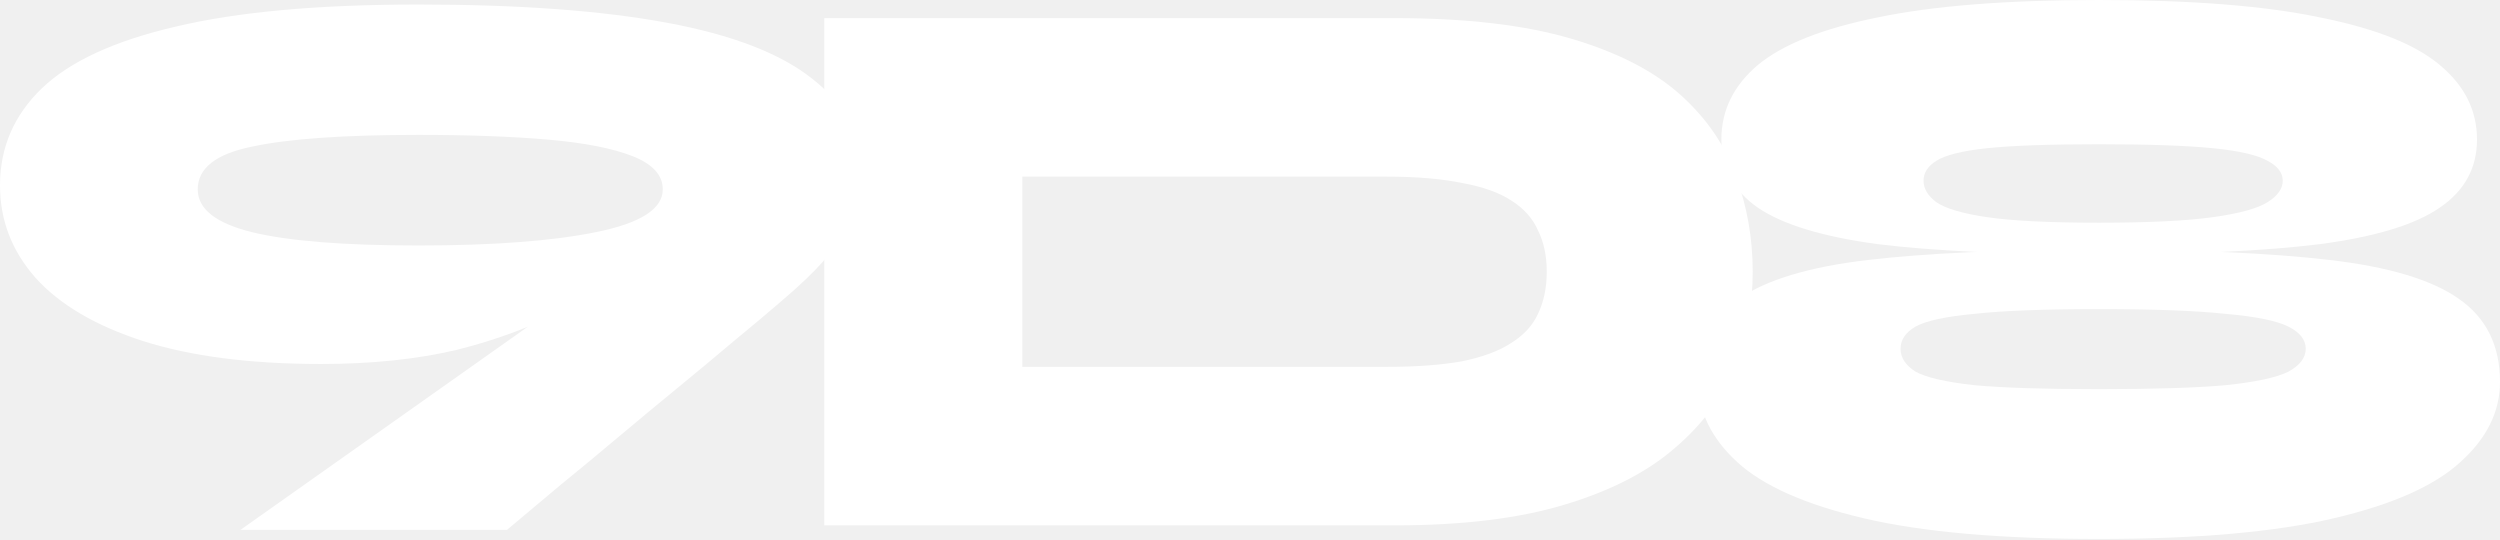
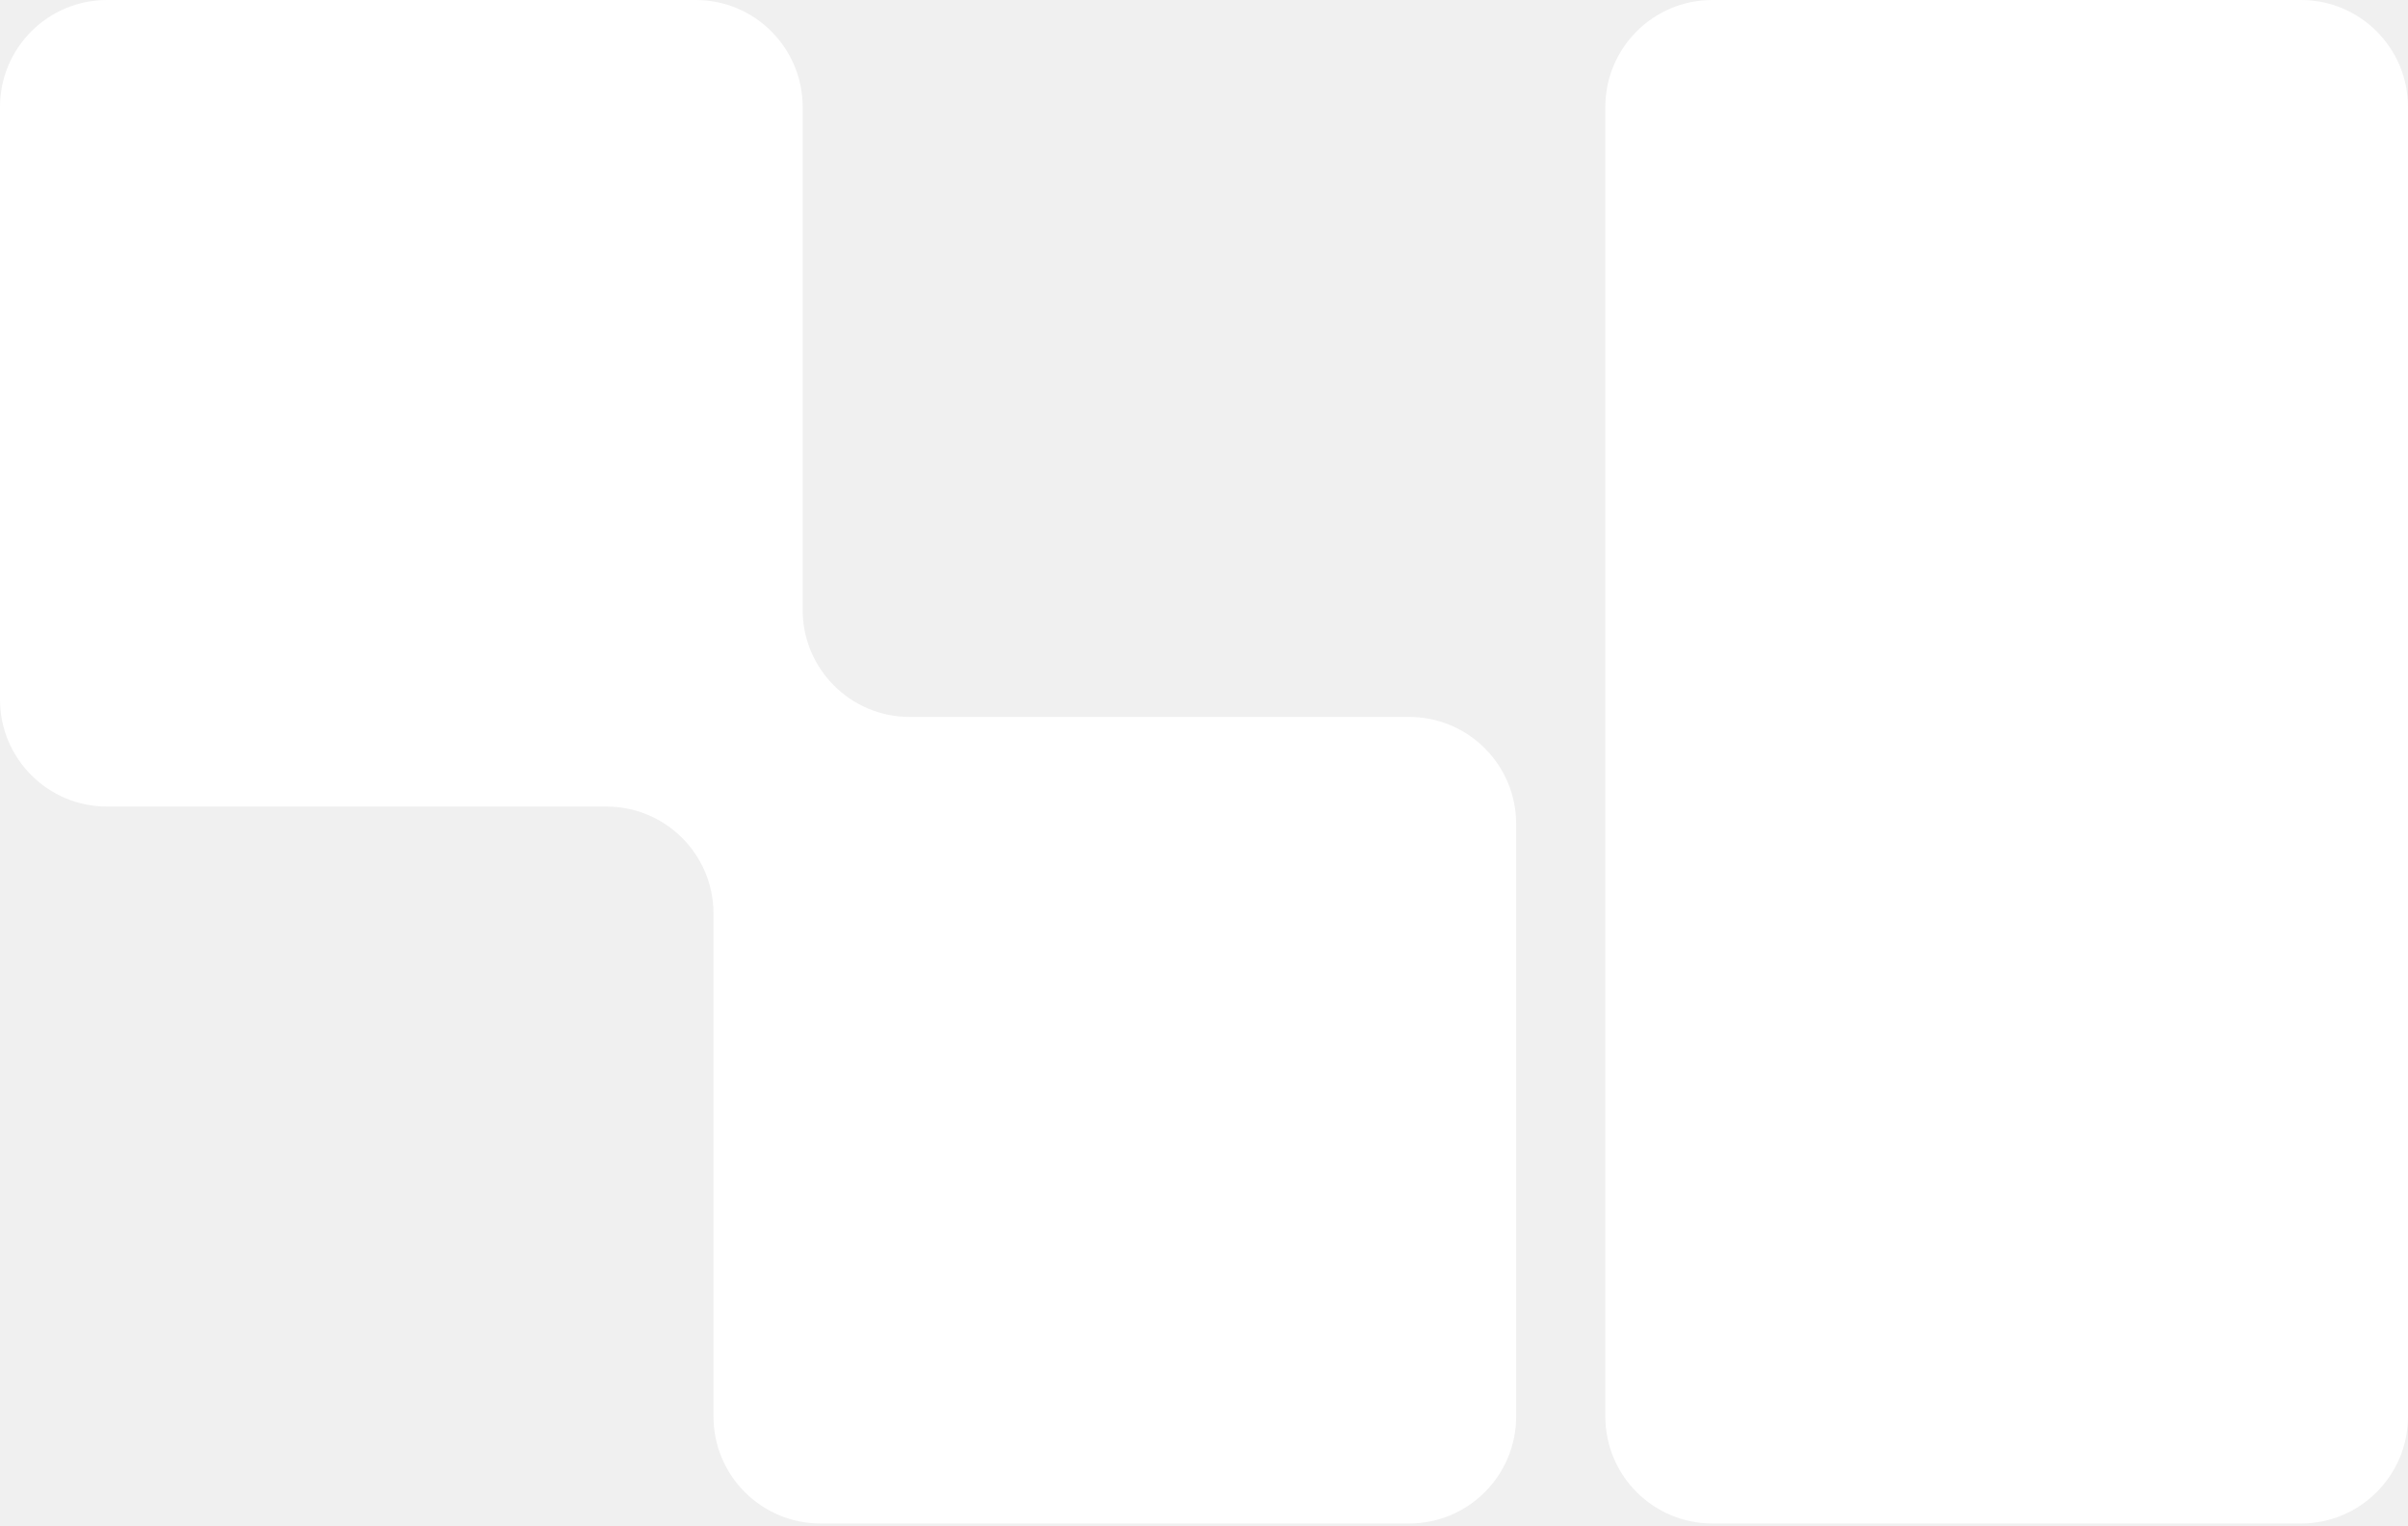
- <svg xmlns="http://www.w3.org/2000/svg" width="1062" height="229" viewBox="0 0 1062 229" fill="none">
-   <path d="M592.447 7.696C622.734 7.696 647.749 10.614 667.491 16.449C687.234 22.285 702.714 30.253 713.931 40.354C725.148 50.455 733 62.014 737.487 75.032C742.199 87.827 744.554 101.294 744.554 115.435C744.554 129.575 741.974 143.155 736.814 156.174C731.654 168.968 723.129 180.415 711.239 190.515C699.573 200.616 683.981 208.584 664.462 214.42C645.169 220.256 621.163 223.174 592.447 223.174H350.152V7.696H592.447ZM434.282 155.837H589.082C601.645 155.837 612.302 155.051 621.051 153.48C629.801 151.684 636.755 149.103 641.915 145.736C647.3 142.369 651.114 138.217 653.357 133.279C655.825 128.117 657.059 122.168 657.059 115.435C657.059 108.701 655.825 102.865 653.357 97.927C651.114 92.765 647.3 88.5 641.915 85.133C636.755 81.766 629.801 79.297 621.051 77.726C612.302 75.93 601.645 75.032 589.082 75.032H434.282V155.837Z" fill="white" />
-   <path d="M891.565 108.076C852.493 108.076 821.168 106.617 797.59 103.699C774.237 100.557 757.283 95.394 746.729 88.211C736.4 81.029 731.235 71.377 731.235 59.257C731.235 46.911 736.4 36.362 746.729 27.608C757.283 18.854 774.237 12.121 797.59 7.407C821.168 2.469 852.493 0 891.565 0C930.862 0 962.187 2.469 985.54 7.407C1009.12 12.121 1026.07 18.854 1036.4 27.608C1046.96 36.362 1052.23 46.911 1052.23 59.257C1052.23 71.377 1046.96 81.029 1036.4 88.211C1026.07 95.394 1009.12 100.557 985.54 103.699C962.187 106.617 930.862 108.076 891.565 108.076ZM891.565 94.608C912.673 94.608 928.841 93.823 940.068 92.252C951.296 90.68 959.043 88.548 963.309 85.855C967.576 83.161 969.709 80.131 969.709 76.764C969.709 73.397 967.576 70.592 963.309 68.347C959.043 65.878 951.296 64.082 940.068 62.96C928.841 61.838 912.673 61.277 891.565 61.277C870.682 61.277 854.851 61.838 844.073 62.96C833.519 64.082 826.333 65.878 822.516 68.347C818.923 70.592 817.126 73.397 817.126 76.764C817.126 80.131 818.923 83.161 822.516 85.855C826.333 88.548 833.519 90.68 844.073 92.252C854.851 93.823 870.682 94.608 891.565 94.608ZM891.565 228.946C850.023 228.946 816.79 226.028 791.864 220.192C766.939 214.356 748.975 206.388 737.972 196.287C726.969 186.187 721.467 174.852 721.467 162.282C721.467 146.795 727.193 135.011 738.646 126.93C750.322 118.85 768.623 113.351 793.548 110.433C818.474 107.515 851.146 106.056 891.565 106.056C931.985 106.056 964.657 107.515 989.582 110.433C1014.73 113.351 1033.03 118.85 1044.49 126.93C1056.16 135.011 1062 146.795 1062 162.282C1062 174.852 1056.39 186.187 1045.16 196.287C1034.16 206.388 1016.19 214.356 991.266 220.192C966.341 226.028 933.107 228.946 891.565 228.946ZM891.565 165.312C914.919 165.312 932.883 164.751 945.458 163.629C958.257 162.282 967.127 160.374 972.067 157.905C977.007 155.212 979.477 151.957 979.477 148.141C979.477 144.326 977.007 141.183 972.067 138.714C967.127 136.245 958.257 134.449 945.458 133.327C932.883 131.98 914.919 131.307 891.565 131.307C868.436 131.307 850.809 131.98 838.683 133.327C826.558 134.449 818.249 136.245 813.758 138.714C809.492 141.183 807.358 144.326 807.358 148.141C807.358 151.957 809.492 155.212 813.758 157.905C818.249 160.374 826.558 162.282 838.683 163.629C850.809 164.751 868.436 165.312 891.565 165.312Z" fill="white" />
-   <path d="M136.407 154.622C106.393 154.622 81.195 151.378 60.812 144.89C40.653 138.401 25.422 129.452 15.119 118.042C5.04 106.631 0 93.543 0 78.776C0 62.668 5.936 48.908 17.807 37.498C29.678 26.087 48.605 17.362 74.587 11.321C100.793 5.056 135.175 1.924 177.732 1.924C220.289 1.924 255.455 4.497 283.229 9.643C311.003 14.789 331.61 22.731 345.049 33.471C358.712 43.986 365.544 57.745 365.544 74.749C365.544 81.685 363.64 88.956 359.832 96.563C356.024 104.17 349.305 112.336 339.673 121.062C338.777 121.957 335.866 124.53 330.938 128.781C326.01 133.032 319.739 138.29 312.123 144.554C304.732 150.819 296.668 157.531 287.933 164.69C279.197 171.849 270.574 179.009 262.062 186.168C253.551 193.328 245.712 199.816 238.544 205.633C231.6 211.45 226.001 216.149 221.745 219.728C217.489 223.308 215.362 225.098 215.362 225.098H102.137L314.811 74.749L336.313 61.325C318.843 76.092 302.604 89.292 287.597 100.926C272.59 112.56 257.471 122.404 242.24 130.459C227.233 138.289 211.218 144.33 194.195 148.581C177.172 152.608 157.909 154.622 136.407 154.622ZM177.732 57.298C145.926 57.298 122.296 58.976 106.841 62.332C91.61 65.464 83.994 71.505 83.994 80.454C83.994 88.733 91.61 94.773 106.841 98.577C122.296 102.38 145.926 104.282 177.732 104.282C209.538 104.282 234.736 102.38 253.327 98.577C272.142 94.773 281.549 88.733 281.549 80.454C281.549 74.414 277.293 69.715 268.782 66.359C260.271 63.003 248.287 60.654 232.832 59.312C217.377 57.969 199.011 57.298 177.732 57.298Z" fill="white" />
+ <svg xmlns="http://www.w3.org/2000/svg" width="360" height="228" viewBox="0 0 360 228" fill="none">
+   <path fill-rule="evenodd" clip-rule="evenodd" d="M104 0C112.837 0 120 7.163 120 16V91.163C120 99.999 127.163 107.163 136 107.163H210.667C219.503 107.163 226.667 114.326 226.667 123.163V211.721C226.667 220.557 219.503 227.721 210.667 227.721H122.667C113.83 227.721 106.667 220.557 106.667 211.721V136.558C106.667 127.722 99.503 120.558 90.667 120.558H16C7.163 120.558 0 113.395 0 104.558V16C0 7.163 7.163 0 16 0H104ZM344 0C352.837 0 360 7.163 360 16V120.558L360 211.721C360 220.558 352.837 227.721 344 227.721H256C247.163 227.721 240 220.558 240 211.721V107.163L240 16C240 7.163 247.163 0 256 0H344Z" fill="white" />
</svg>
